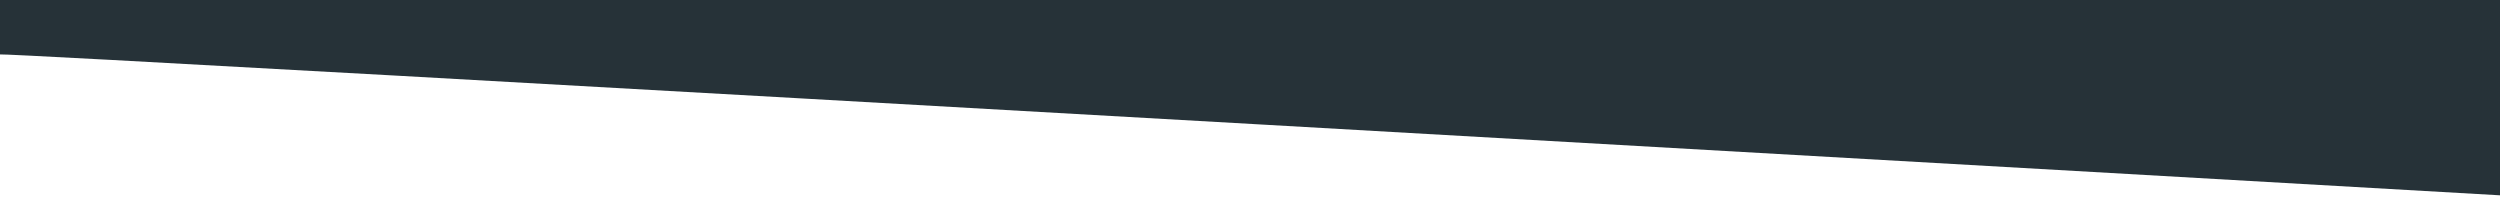
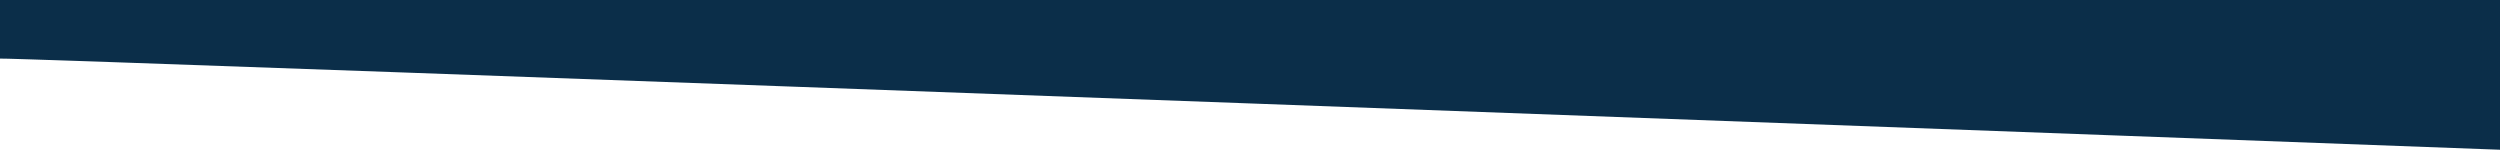
- <svg xmlns="http://www.w3.org/2000/svg" version="1.1" id="Layer_1" x="0px" y="0px" viewBox="0 0 1920 154.8" style="enable-background:new 0 0 1920 154.8;" xml:space="preserve">
+ <svg xmlns="http://www.w3.org/2000/svg" version="1.1" id="Layer_1" x="0px" y="0px" viewBox="0 0 1920 115" style="enable-background:new 0 0 1920 115;" xml:space="preserve">
  <style type="text/css">
- 	.st0{fill:#263238;}
+ 	.st0{fill:#0B2E49;}
</style>
-   <path class="st0" d="M1920,0v150C1920,150,7.8,40.2,0,41.8V0H1920z" />
+   <path class="st0" d="M1920,0v115C1920,115,7.8,43.8,0,45V0H1920z" />
</svg>
